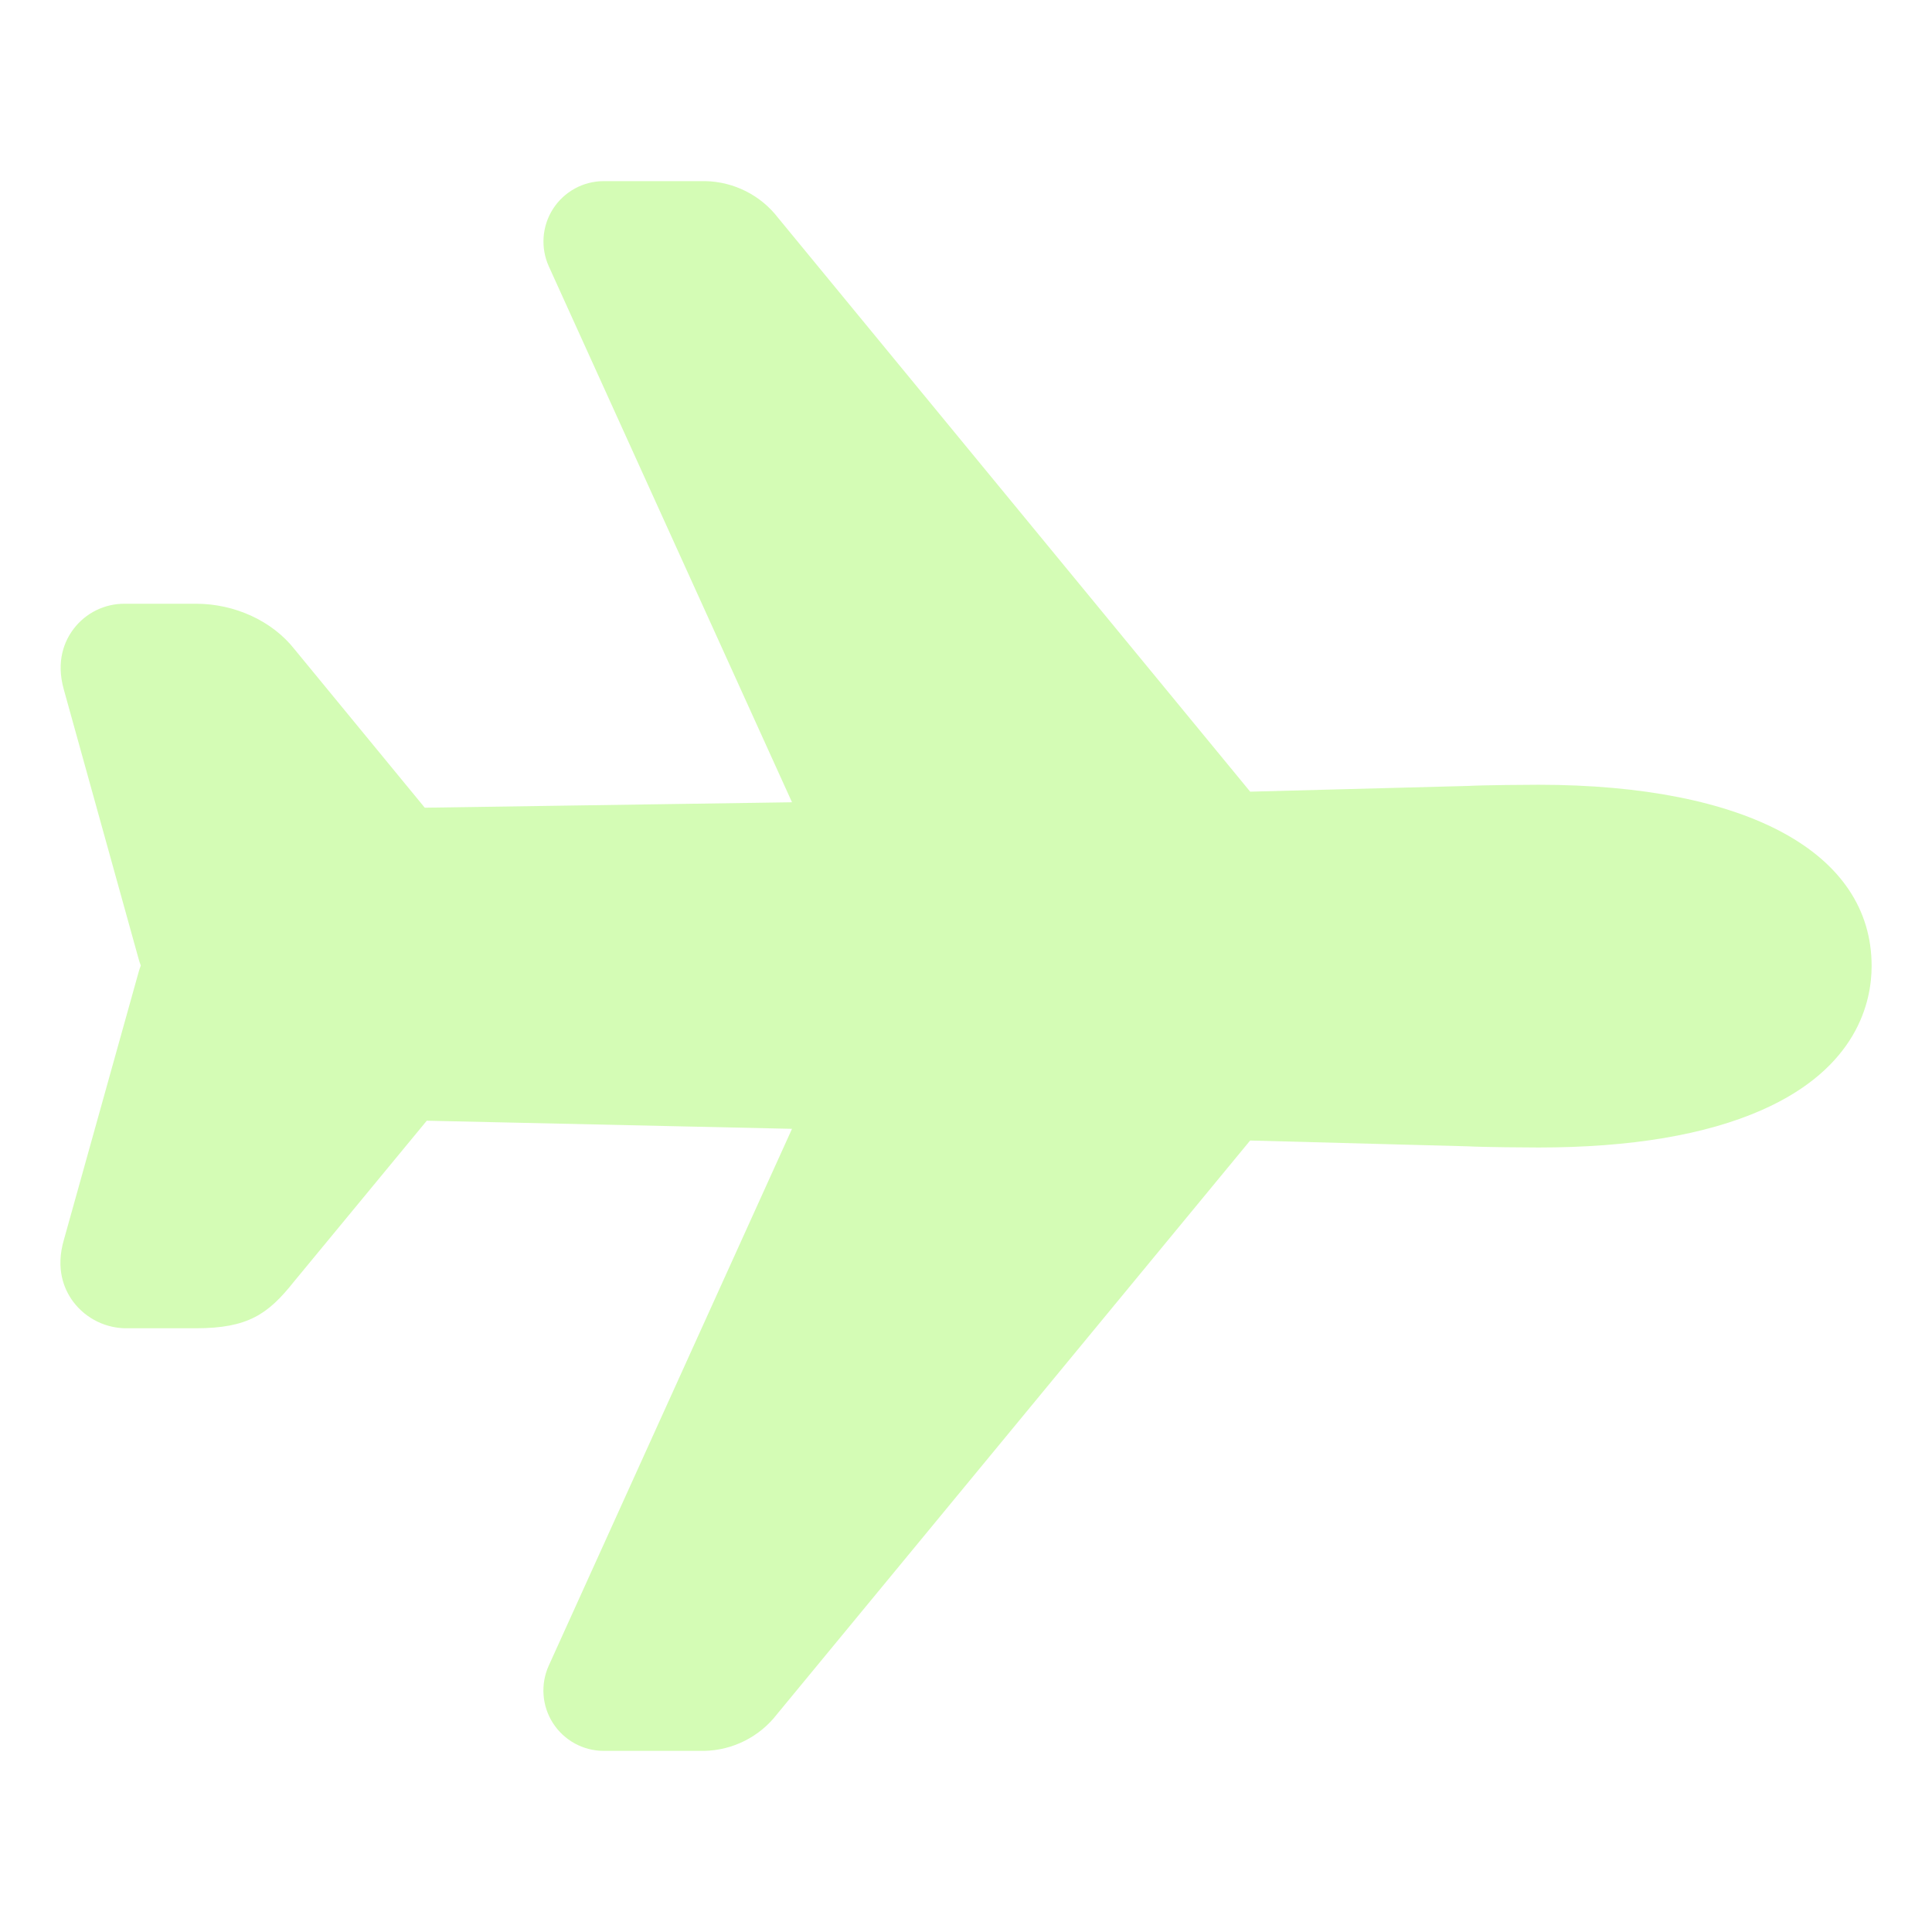
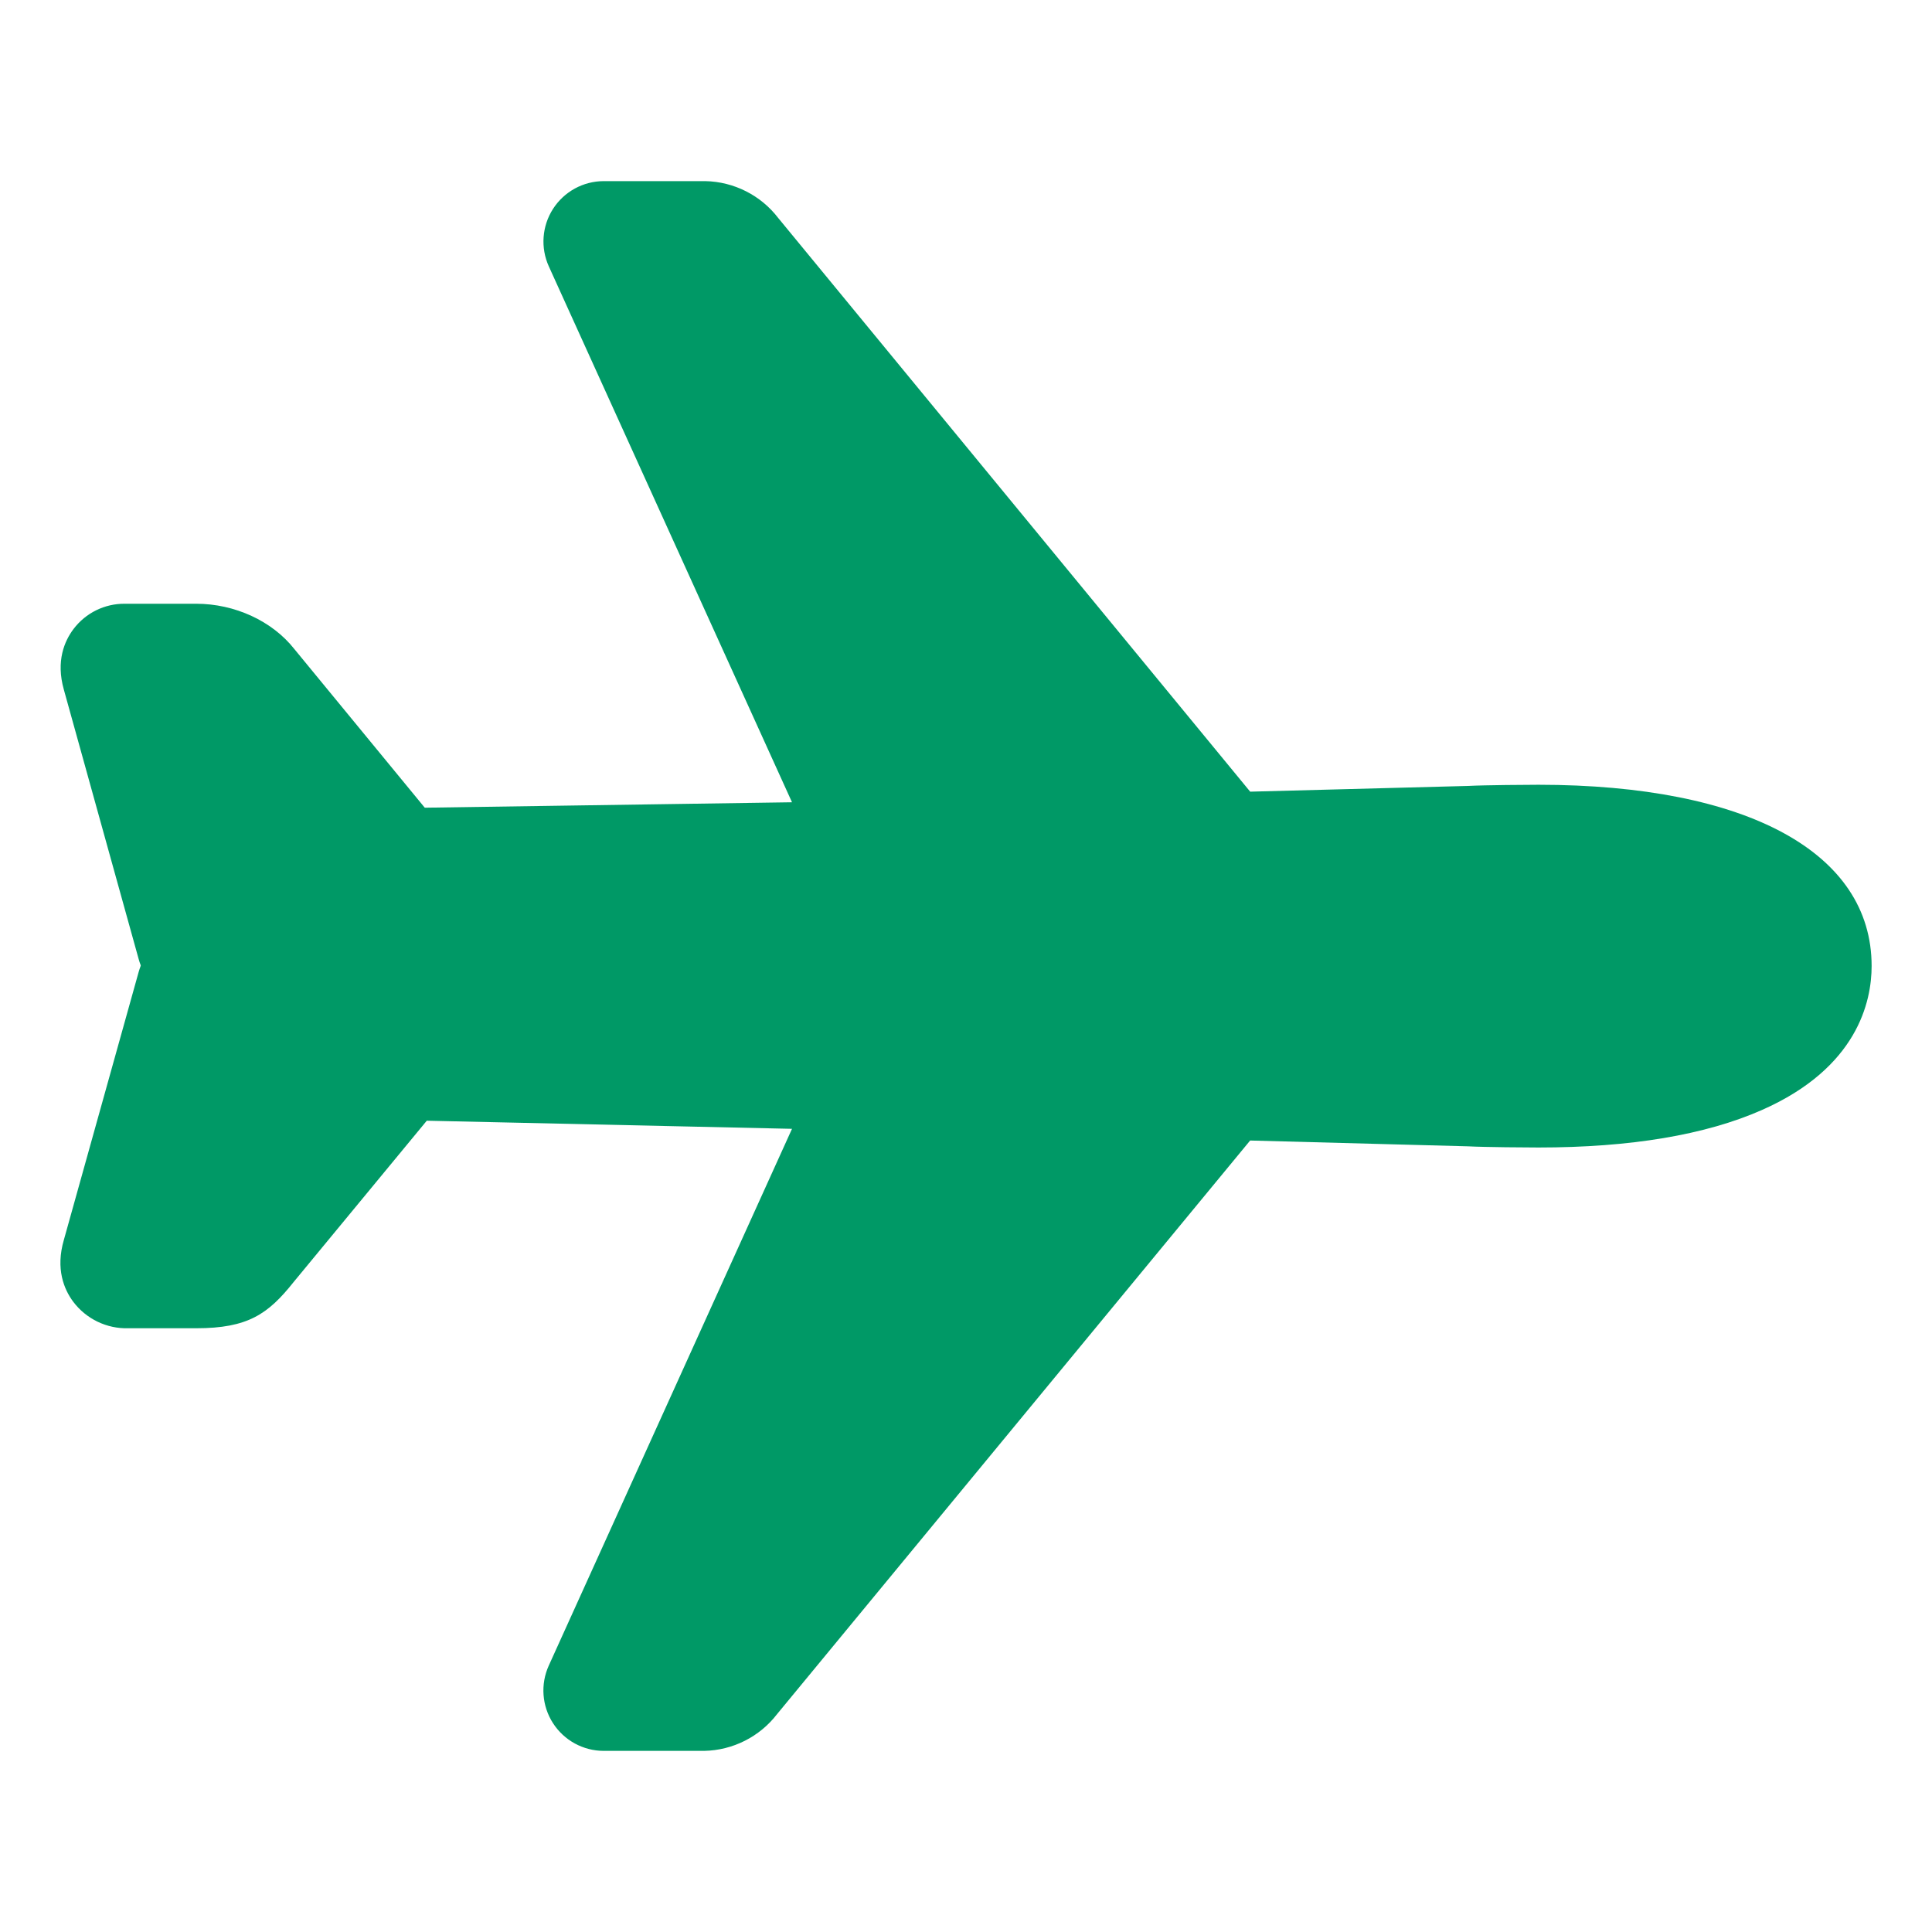
- <svg xmlns="http://www.w3.org/2000/svg" class="ionicon" viewBox="0 0 512 512" fill="#d4fcb5">
+ <svg xmlns="http://www.w3.org/2000/svg" class="ionicon" viewBox="0 0 512 512" fill="#096">
  <path d="M186.62 464H160a16 16 0 01-14.57-22.6l64.46-142.25L113.1 297l-35.3 42.77C71.07 348.23 65.7 352 52 352H34.08a17.66 17.66 0 01-14.7-7.06c-2.38-3.21-4.72-8.65-2.44-16.41l19.82-71c.15-.53.33-1.06.53-1.58a.38.38 0 000-.15 14.82 14.82 0 01-.53-1.59l-19.84-71.45c-2.15-7.61.2-12.93 2.56-16.06a16.83 16.83 0 0113.6-6.7H52c10.23 0 20.16 4.59 26 12l34.57 42.05 97.32-1.44-64.44-142A16 16 0 01160 48h26.91a25 25 0 0119.35 9.8l125.05 152 57.77-1.52c4.23-.23 15.95-.31 18.66-.31C463 208 496 225.94 496 256c0 9.46-3.78 27-29.07 38.16-14.93 6.6-34.85 9.94-59.21 9.94-2.68 0-14.37-.08-18.66-.31l-57.76-1.54-125.36 152a25 25 0 01-19.32 9.75z" />
</svg>
